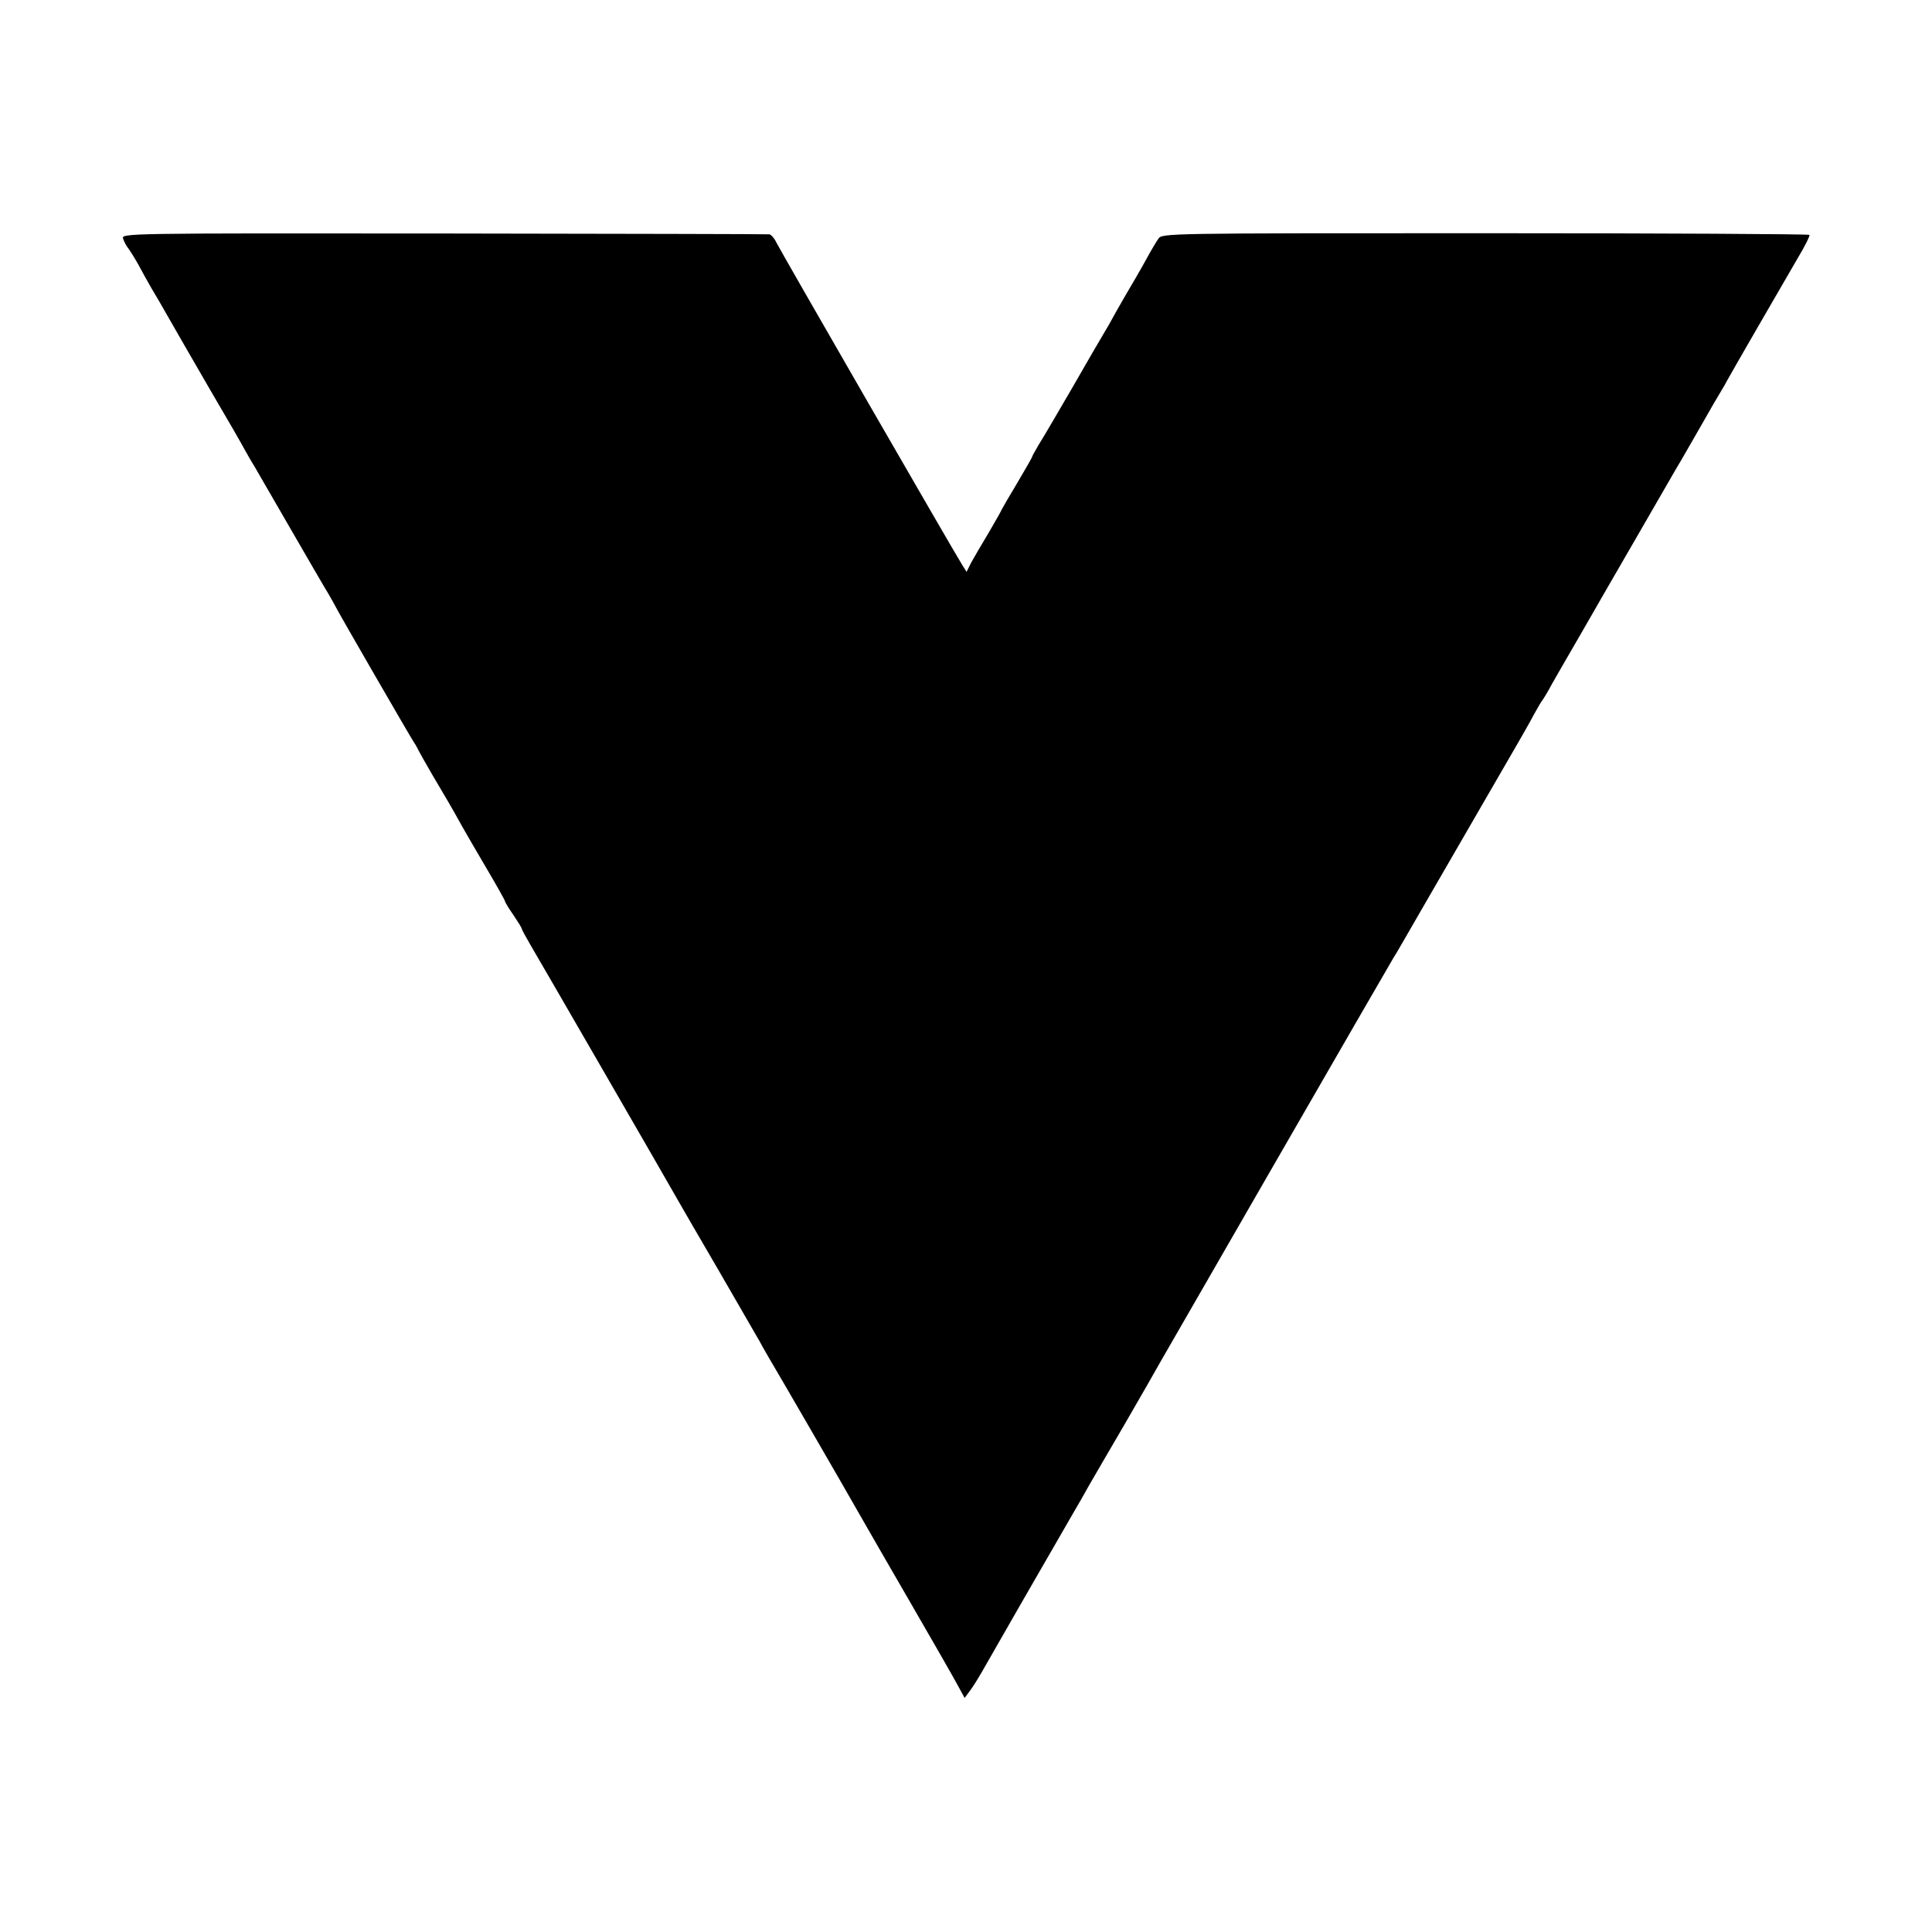
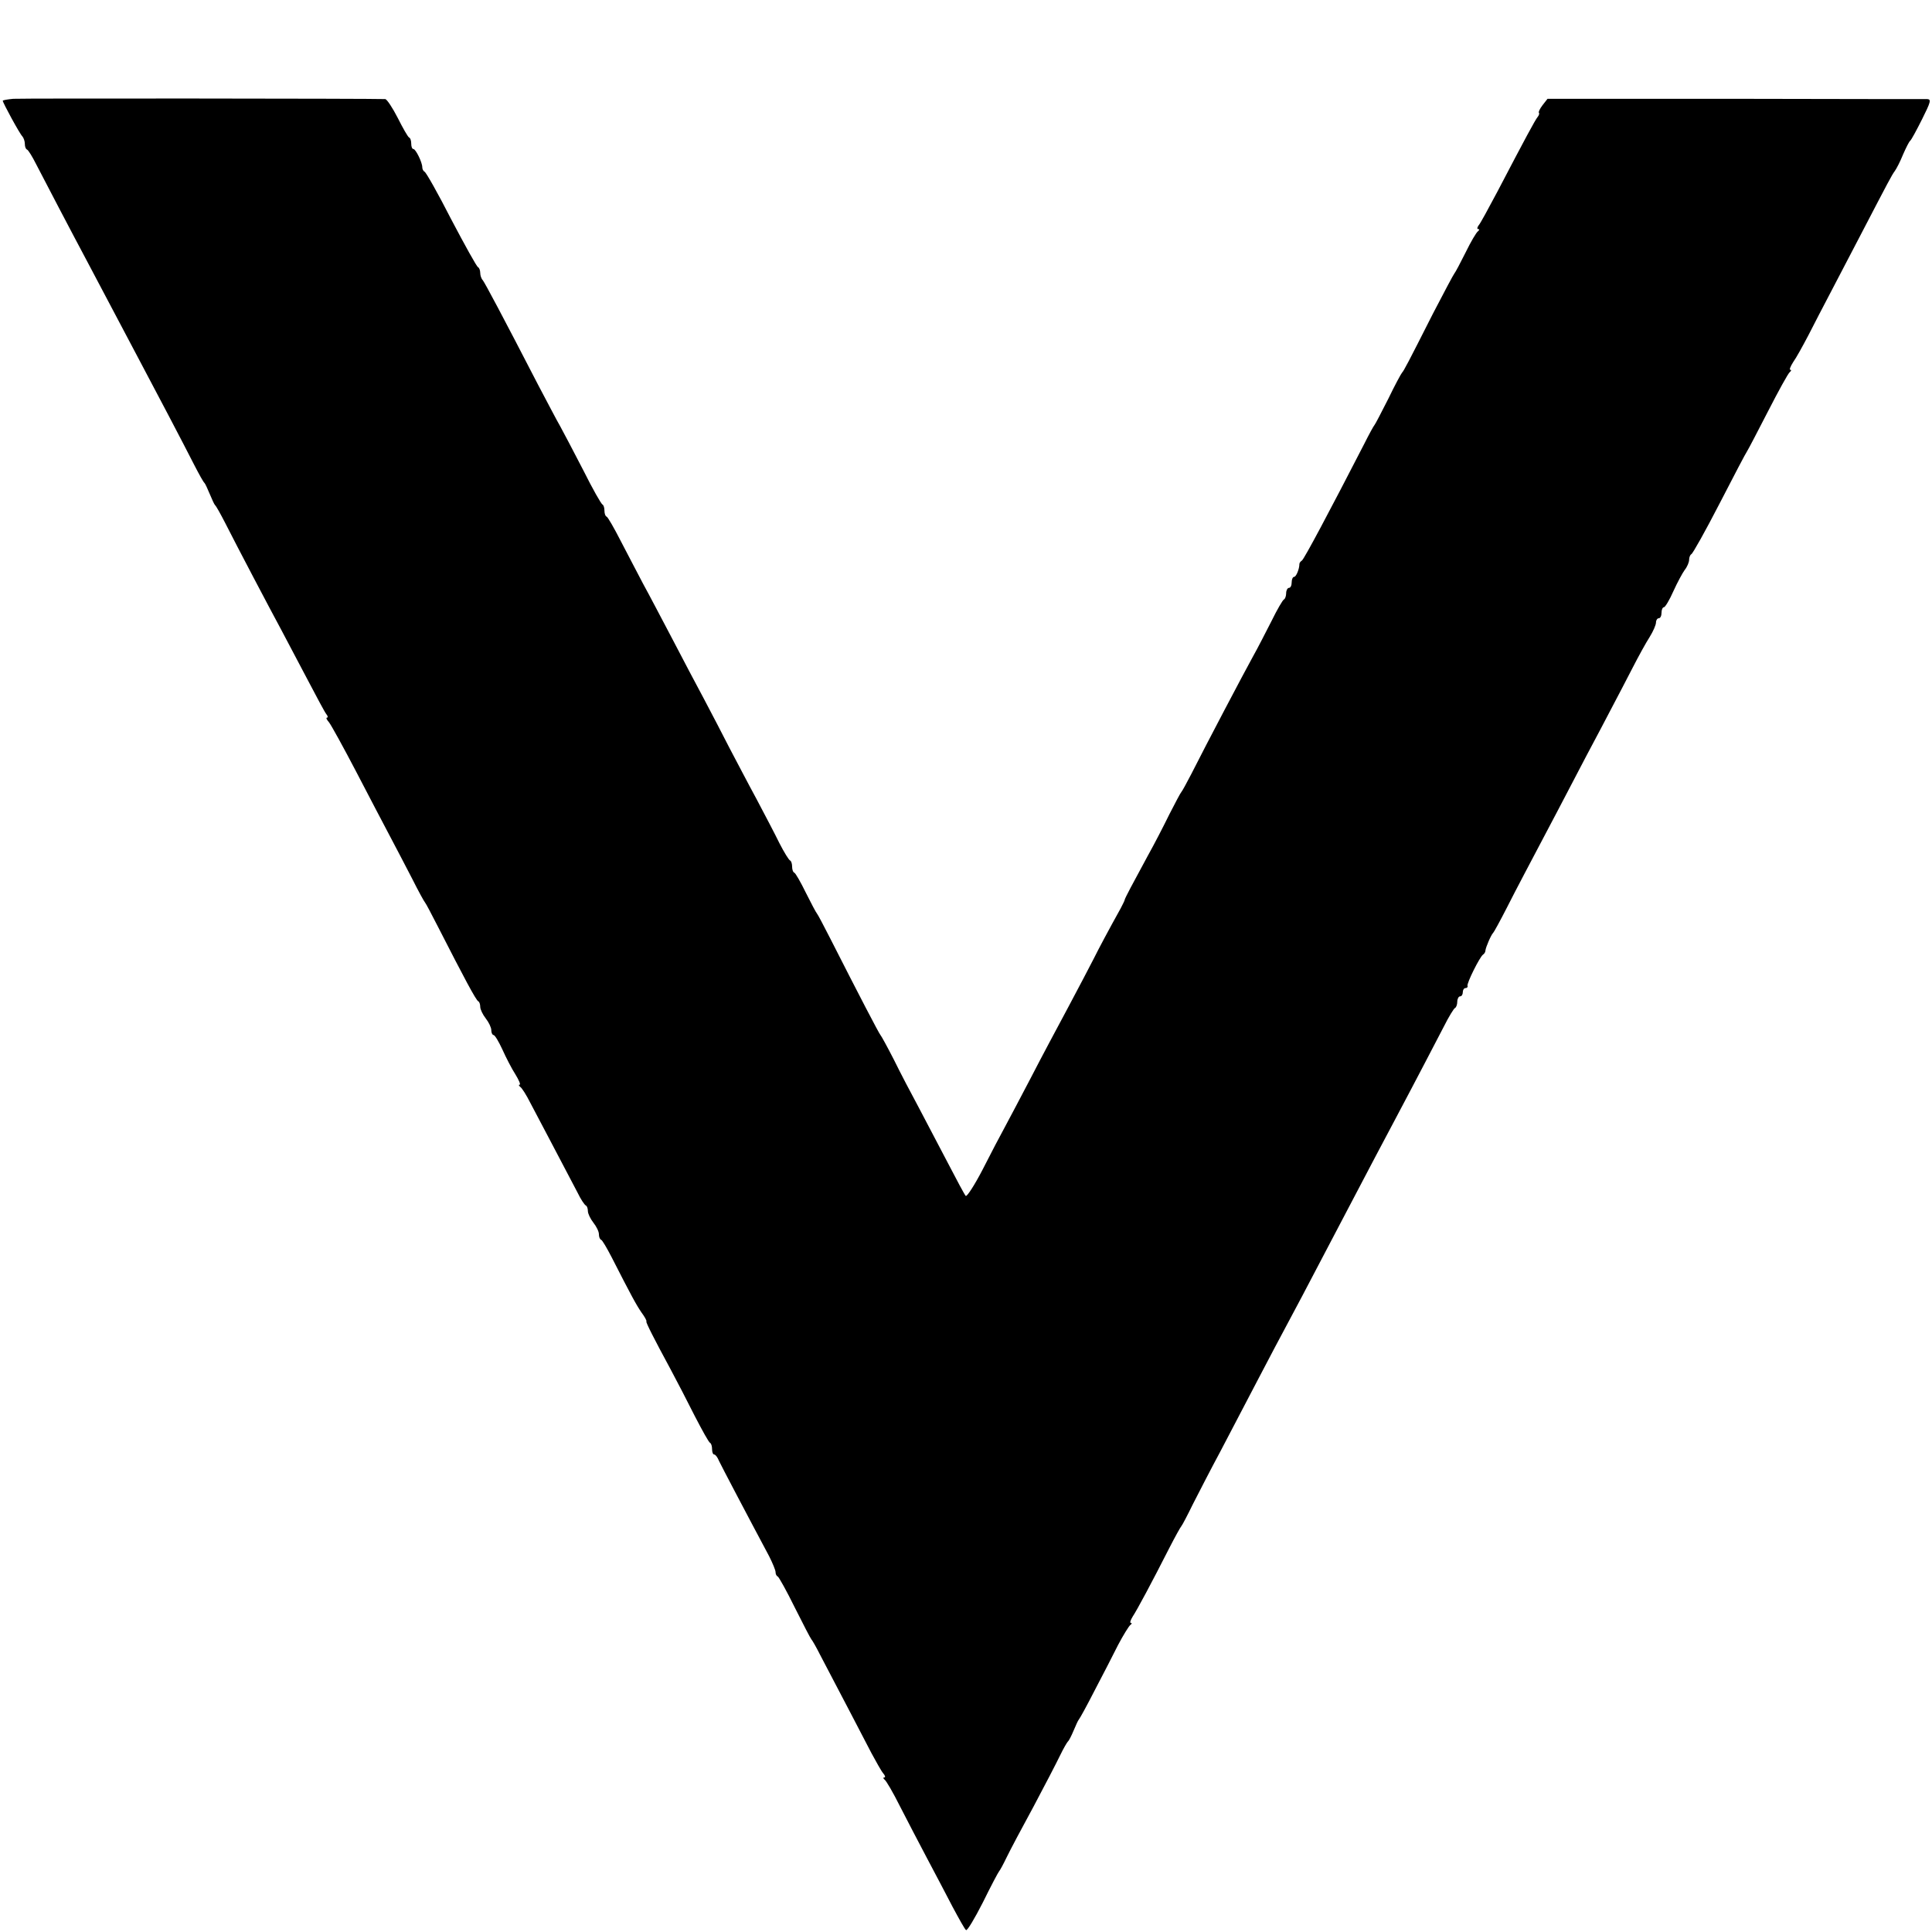
<svg xmlns="http://www.w3.org/2000/svg" version="1.0" width="700pt" height="700pt" viewBox="0 0 700 700" preserveAspectRatio="xMidYMid meet">
  <g transform="translate(0,700) scale(0.1,-0.1)" fill="#000000" stroke="none">
-     <path d="M446 6135 c4 -11 12 -27 19 -35 6 -8 23 -35 37 -60 13 -25 34 -62 46 -83 13 -21 40 -68 61 -105 21 -37 89 -155 151 -262 63 -107 120 -206 127 -220 8 -14 23 -41 35 -60 11 -19 71 -123 133 -230 62 -107 122 -211 134 -230 11 -19 24 -42 28 -50 9 -19 269 -469 283 -490 6 -8 13 -22 17 -30 4 -8 27 -49 51 -90 45 -76 66 -111 108 -187 13 -23 53 -92 89 -153 36 -61 65 -113 65 -116 0 -3 13 -25 30 -49 16 -24 30 -46 30 -49 0 -3 14 -29 31 -58 36 -61 507 -876 536 -928 11 -19 77 -134 148 -255 70 -121 137 -237 149 -258 11 -21 26 -46 31 -55 31 -52 255 -438 346 -598 13 -23 89 -155 169 -293 80 -138 156 -271 170 -297 l25 -46 20 27 c11 14 36 55 55 89 30 53 197 344 318 553 19 32 44 76 56 98 13 22 71 123 131 225 59 102 117 203 129 225 25 44 830 1441 845 1465 6 8 50 85 99 170 146 252 313 541 350 605 19 33 46 80 59 105 14 25 28 50 33 55 4 6 19 30 32 55 14 25 58 101 98 170 40 69 81 141 92 160 24 42 238 411 264 457 11 17 48 83 84 145 35 62 70 122 77 133 7 11 16 27 20 35 10 19 200 348 259 449 24 40 42 76 40 80 -2 3 -531 6 -1175 6 -1159 0 -1171 0 -1184 -20 -8 -11 -29 -47 -47 -80 -18 -33 -52 -91 -75 -130 -22 -38 -44 -77 -48 -85 -4 -8 -16 -28 -26 -45 -10 -16 -62 -106 -116 -200 -54 -93 -109 -187 -122 -207 -12 -21 -23 -40 -23 -42 0 -3 -25 -46 -55 -97 -30 -50 -55 -93 -55 -94 0 -2 -21 -39 -46 -82 -26 -43 -55 -93 -65 -111 l-17 -34 -15 24 c-27 42 -661 1142 -675 1171 -7 15 -19 28 -25 28 -7 1 -537 2 -1179 3 -1163 1 -1168 1 -1162 -19z" />
+     <path d="M48 6642 c-21 -2 -38 -5 -38 -7 0 -7 62 -121 71 -129 5 -6 9 -18 9 -27 0 -10 3 -19 8 -21 4 -1 19 -25 33 -53 32 -62 125 -240 189 -360 101 -191 144 -273 185 -350 58 -109 162 -307 199 -380 17 -33 33 -62 37 -65 3 -3 11 -21 19 -40 8 -19 16 -37 19 -40 4 -3 20 -32 37 -65 45 -89 162 -311 202 -385 19 -36 62 -117 95 -180 33 -63 64 -121 69 -127 6 -7 7 -13 3 -13 -5 0 -1 -8 7 -17 8 -10 52 -90 98 -178 46 -88 101 -194 123 -235 22 -41 58 -111 81 -155 22 -44 43 -82 46 -85 3 -3 24 -43 48 -90 92 -180 137 -265 145 -268 4 -2 7 -11 7 -20 0 -9 9 -28 20 -42 11 -14 20 -33 20 -42 0 -10 4 -18 8 -18 5 0 19 -24 32 -52 13 -29 34 -70 47 -90 13 -21 20 -38 16 -38 -5 0 -3 -4 2 -8 6 -4 22 -29 36 -57 23 -43 90 -171 171 -325 12 -25 26 -46 31 -48 4 -2 7 -11 7 -20 0 -9 9 -28 20 -42 11 -14 20 -32 20 -42 0 -9 3 -18 8 -20 4 -1 21 -30 38 -63 73 -143 89 -172 108 -200 12 -16 20 -31 18 -33 -3 -2 28 -63 87 -172 22 -41 62 -118 88 -170 27 -52 51 -96 56 -98 4 -2 7 -12 7 -23 0 -10 3 -19 8 -19 4 0 12 -10 17 -23 9 -19 104 -200 182 -346 12 -24 23 -50 23 -57 0 -7 3 -14 8 -16 4 -2 32 -52 62 -113 30 -60 57 -112 60 -115 3 -3 17 -27 31 -55 70 -133 160 -306 187 -358 17 -31 35 -64 42 -72 7 -8 9 -15 4 -15 -5 0 -4 -4 1 -8 6 -4 31 -47 56 -97 25 -49 70 -135 99 -190 29 -55 71 -134 92 -175 22 -41 43 -79 48 -83 4 -4 31 41 61 100 29 59 56 110 59 113 3 3 15 25 27 50 12 25 56 108 98 185 41 77 84 160 96 185 12 25 25 47 28 50 4 3 13 21 21 40 8 19 16 37 19 40 3 3 29 50 57 105 29 55 67 129 85 165 19 36 39 68 44 72 6 4 7 8 2 8 -4 0 -1 10 7 23 16 24 70 125 132 247 21 41 41 77 44 80 3 3 22 39 42 80 21 41 65 127 99 190 33 63 94 180 136 260 42 80 88 168 103 195 25 46 63 118 195 370 124 237 148 281 195 370 94 177 147 280 181 345 18 36 37 67 41 68 4 2 8 12 8 23 0 10 5 19 10 19 6 0 10 7 10 15 0 8 4 15 10 15 5 0 9 4 7 8 -3 10 44 104 56 113 5 3 9 10 9 15 1 12 21 58 28 64 3 3 25 43 49 90 40 79 76 146 186 355 23 44 69 132 102 195 34 63 76 144 95 180 19 36 52 99 73 140 21 41 49 92 62 112 13 21 23 44 23 53 0 8 5 15 10 15 6 0 10 9 10 20 0 11 4 20 9 20 4 0 20 26 34 58 14 31 33 66 41 77 9 11 16 28 16 37 0 9 4 18 8 20 5 2 51 84 102 183 51 99 96 185 100 190 4 6 38 71 76 145 38 74 73 138 79 142 5 4 6 8 2 8 -5 0 0 12 10 28 11 15 35 59 55 97 20 39 57 111 83 160 26 50 74 142 107 205 102 196 112 215 123 230 6 8 20 35 30 60 11 25 22 47 26 50 4 3 23 38 43 78 31 62 34 72 19 73 -10 0 -324 0 -697 1 l-679 0 -18 -23 c-10 -13 -16 -26 -13 -28 2 -2 0 -9 -5 -15 -9 -11 -43 -74 -146 -271 -32 -60 -62 -116 -68 -122 -5 -7 -6 -13 -1 -13 5 0 4 -4 -1 -8 -6 -4 -26 -38 -45 -77 -19 -38 -37 -72 -40 -75 -3 -3 -38 -69 -78 -146 -92 -182 -106 -208 -112 -214 -3 -3 -26 -45 -50 -95 -25 -49 -47 -92 -50 -95 -3 -3 -20 -34 -38 -70 -124 -241 -217 -416 -225 -421 -5 -3 -9 -9 -9 -12 0 -19 -12 -47 -19 -47 -5 0 -9 -9 -9 -20 0 -11 -4 -20 -10 -20 -5 0 -10 -9 -10 -19 0 -11 -4 -21 -8 -23 -4 -1 -25 -37 -45 -78 -21 -41 -51 -100 -68 -130 -31 -56 -168 -316 -223 -425 -17 -33 -33 -62 -36 -65 -3 -3 -22 -39 -43 -80 -20 -41 -55 -109 -78 -150 -56 -103 -83 -154 -84 -160 0 -3 -7 -16 -14 -30 -46 -83 -77 -141 -99 -185 -14 -27 -55 -106 -92 -175 -37 -69 -98 -183 -135 -255 -37 -71 -80 -152 -95 -180 -15 -27 -51 -96 -80 -153 -29 -56 -57 -99 -61 -95 -4 4 -33 58 -64 118 -32 61 -79 151 -105 200 -27 50 -68 128 -91 175 -24 47 -46 87 -49 90 -5 5 -80 149 -182 350 -24 47 -45 87 -48 90 -3 3 -21 37 -40 75 -19 39 -38 72 -42 73 -5 2 -8 12 -8 22 0 10 -3 20 -7 22 -5 2 -22 30 -39 63 -16 33 -54 105 -83 160 -30 55 -73 138 -98 185 -24 47 -65 126 -91 175 -27 50 -79 149 -116 220 -38 72 -85 162 -106 200 -20 39 -57 108 -81 155 -24 47 -47 87 -51 88 -5 2 -8 12 -8 22 0 10 -3 20 -7 22 -5 2 -36 57 -69 123 -34 66 -72 138 -84 160 -13 22 -48 90 -80 150 -127 246 -193 370 -201 380 -5 5 -9 17 -9 26 0 10 -4 19 -8 21 -5 2 -48 80 -97 173 -48 94 -92 172 -97 173 -4 2 -8 9 -8 16 0 18 -24 66 -32 66 -5 0 -8 9 -8 19 0 11 -3 21 -8 23 -4 2 -22 33 -41 71 -19 37 -39 67 -45 68 -47 2 -1319 3 -1348 1z" />
  </g>
</svg>
